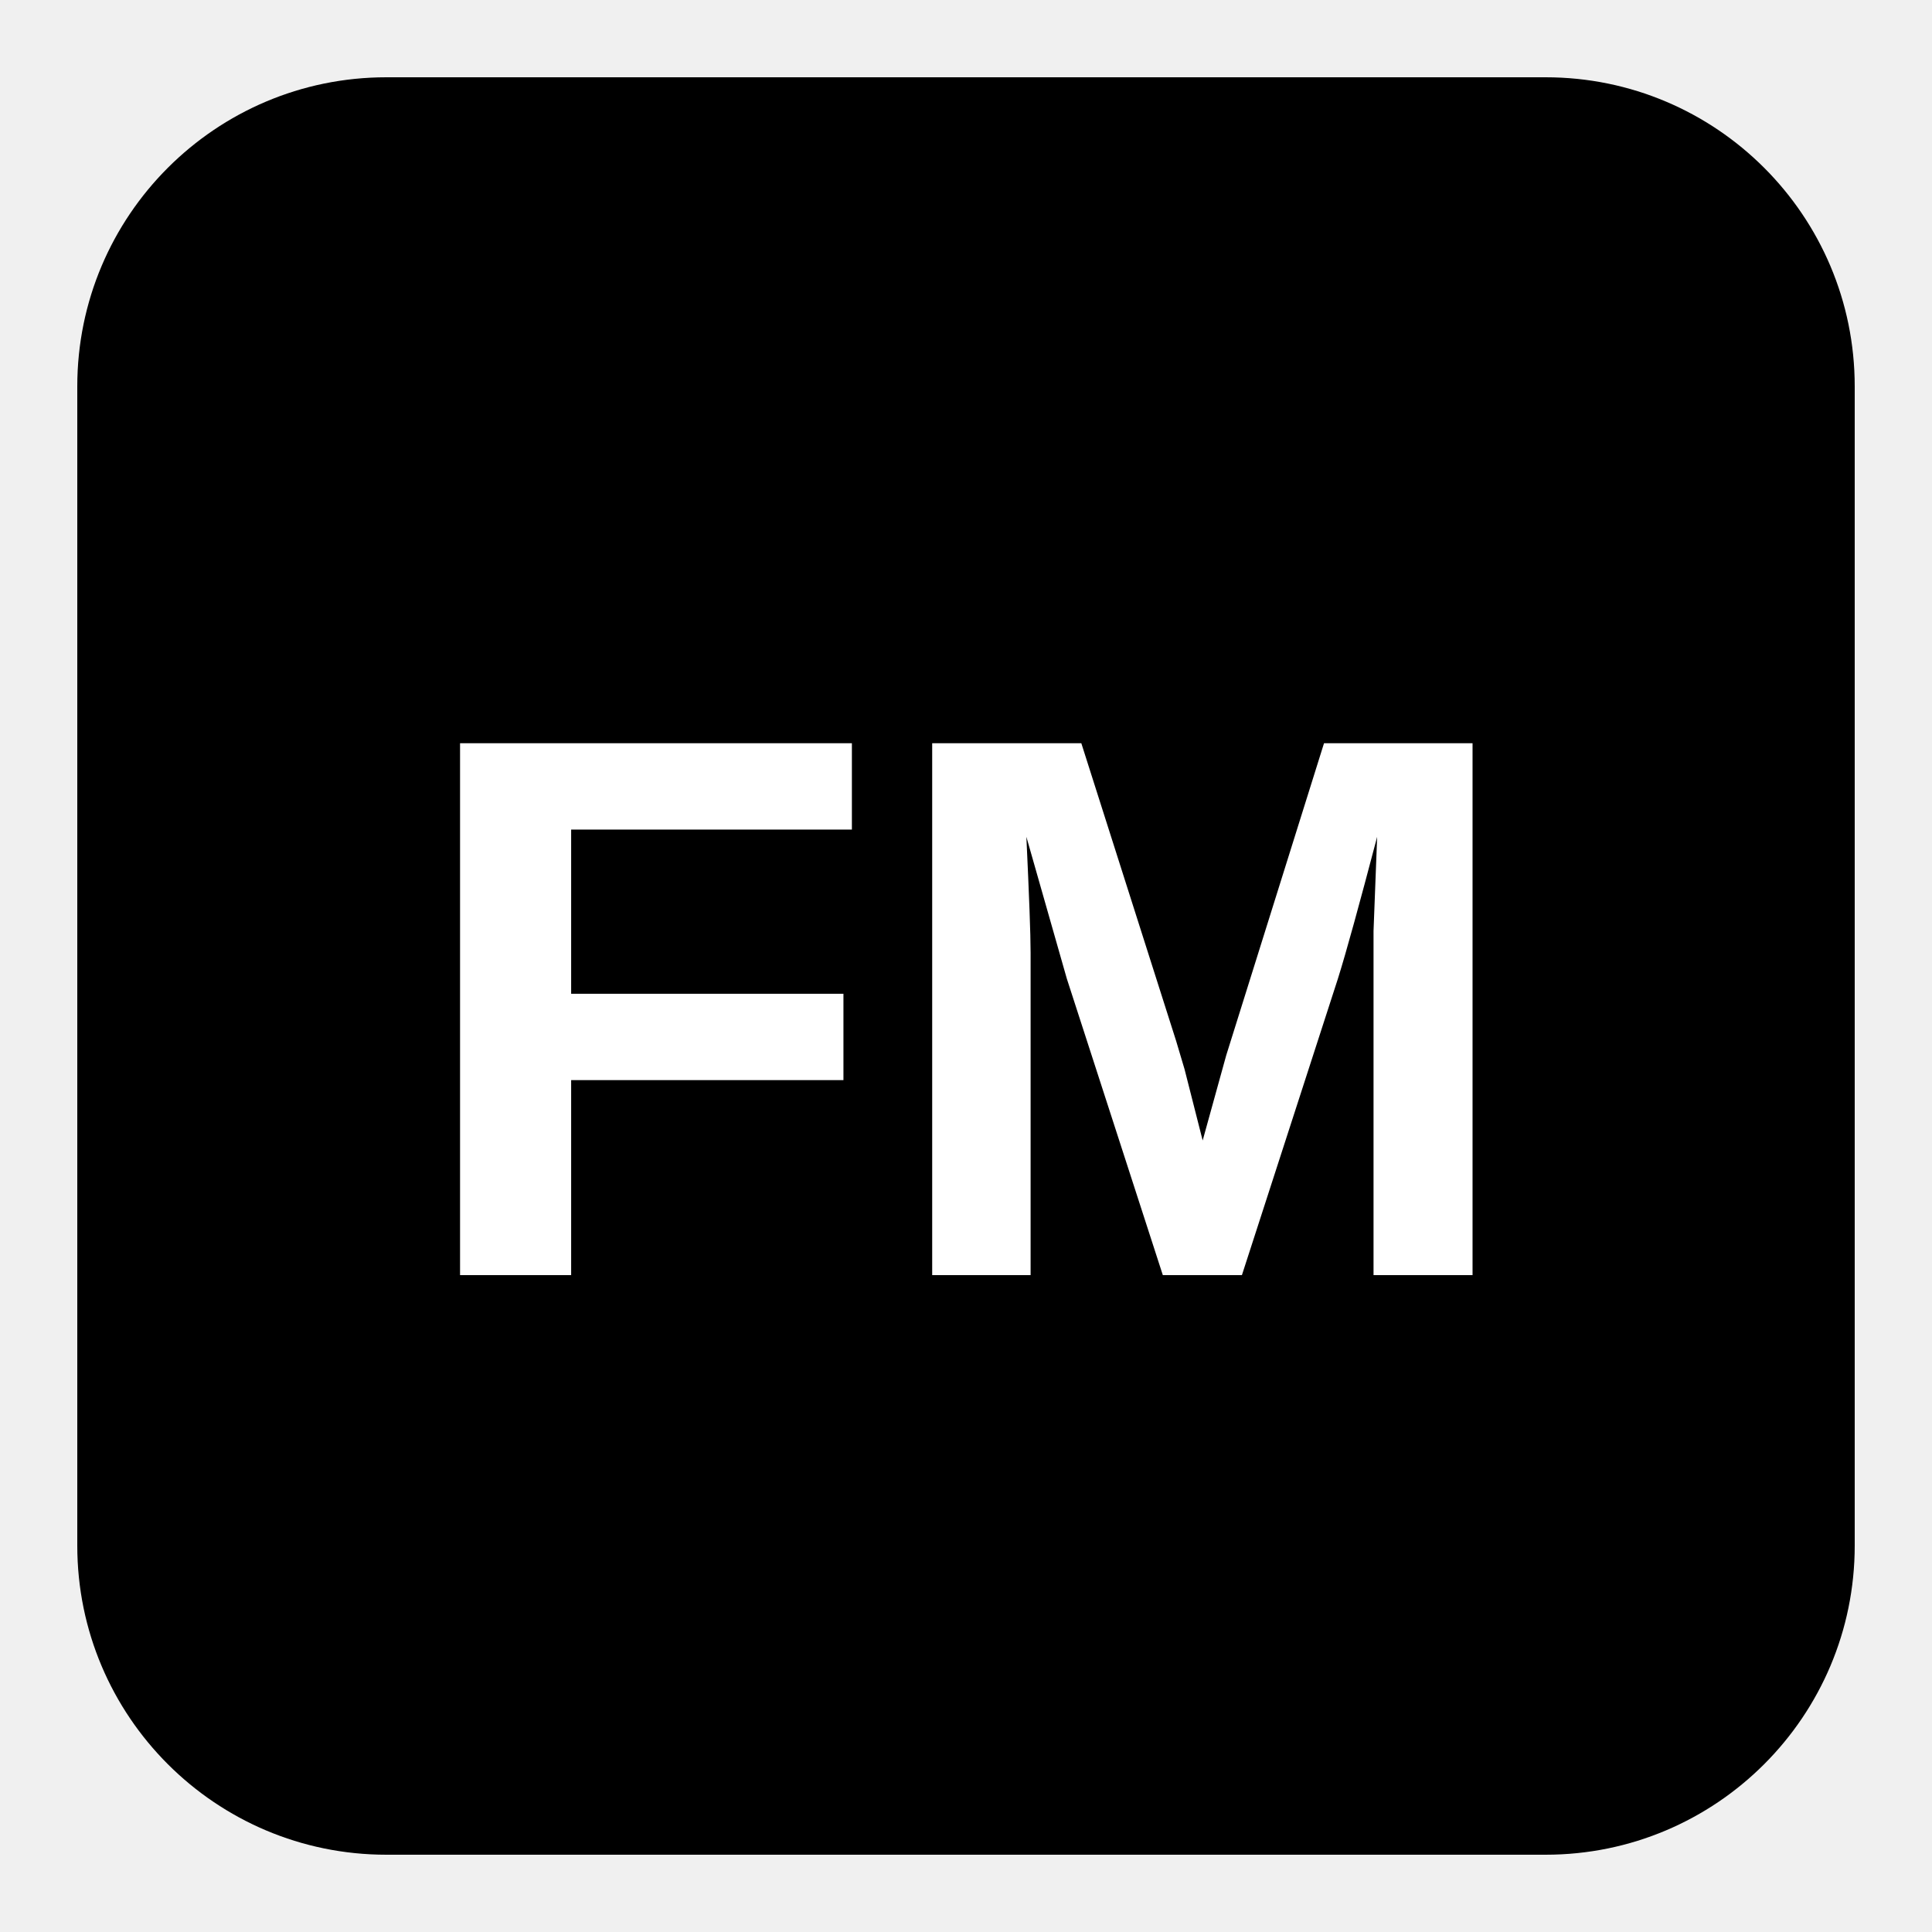
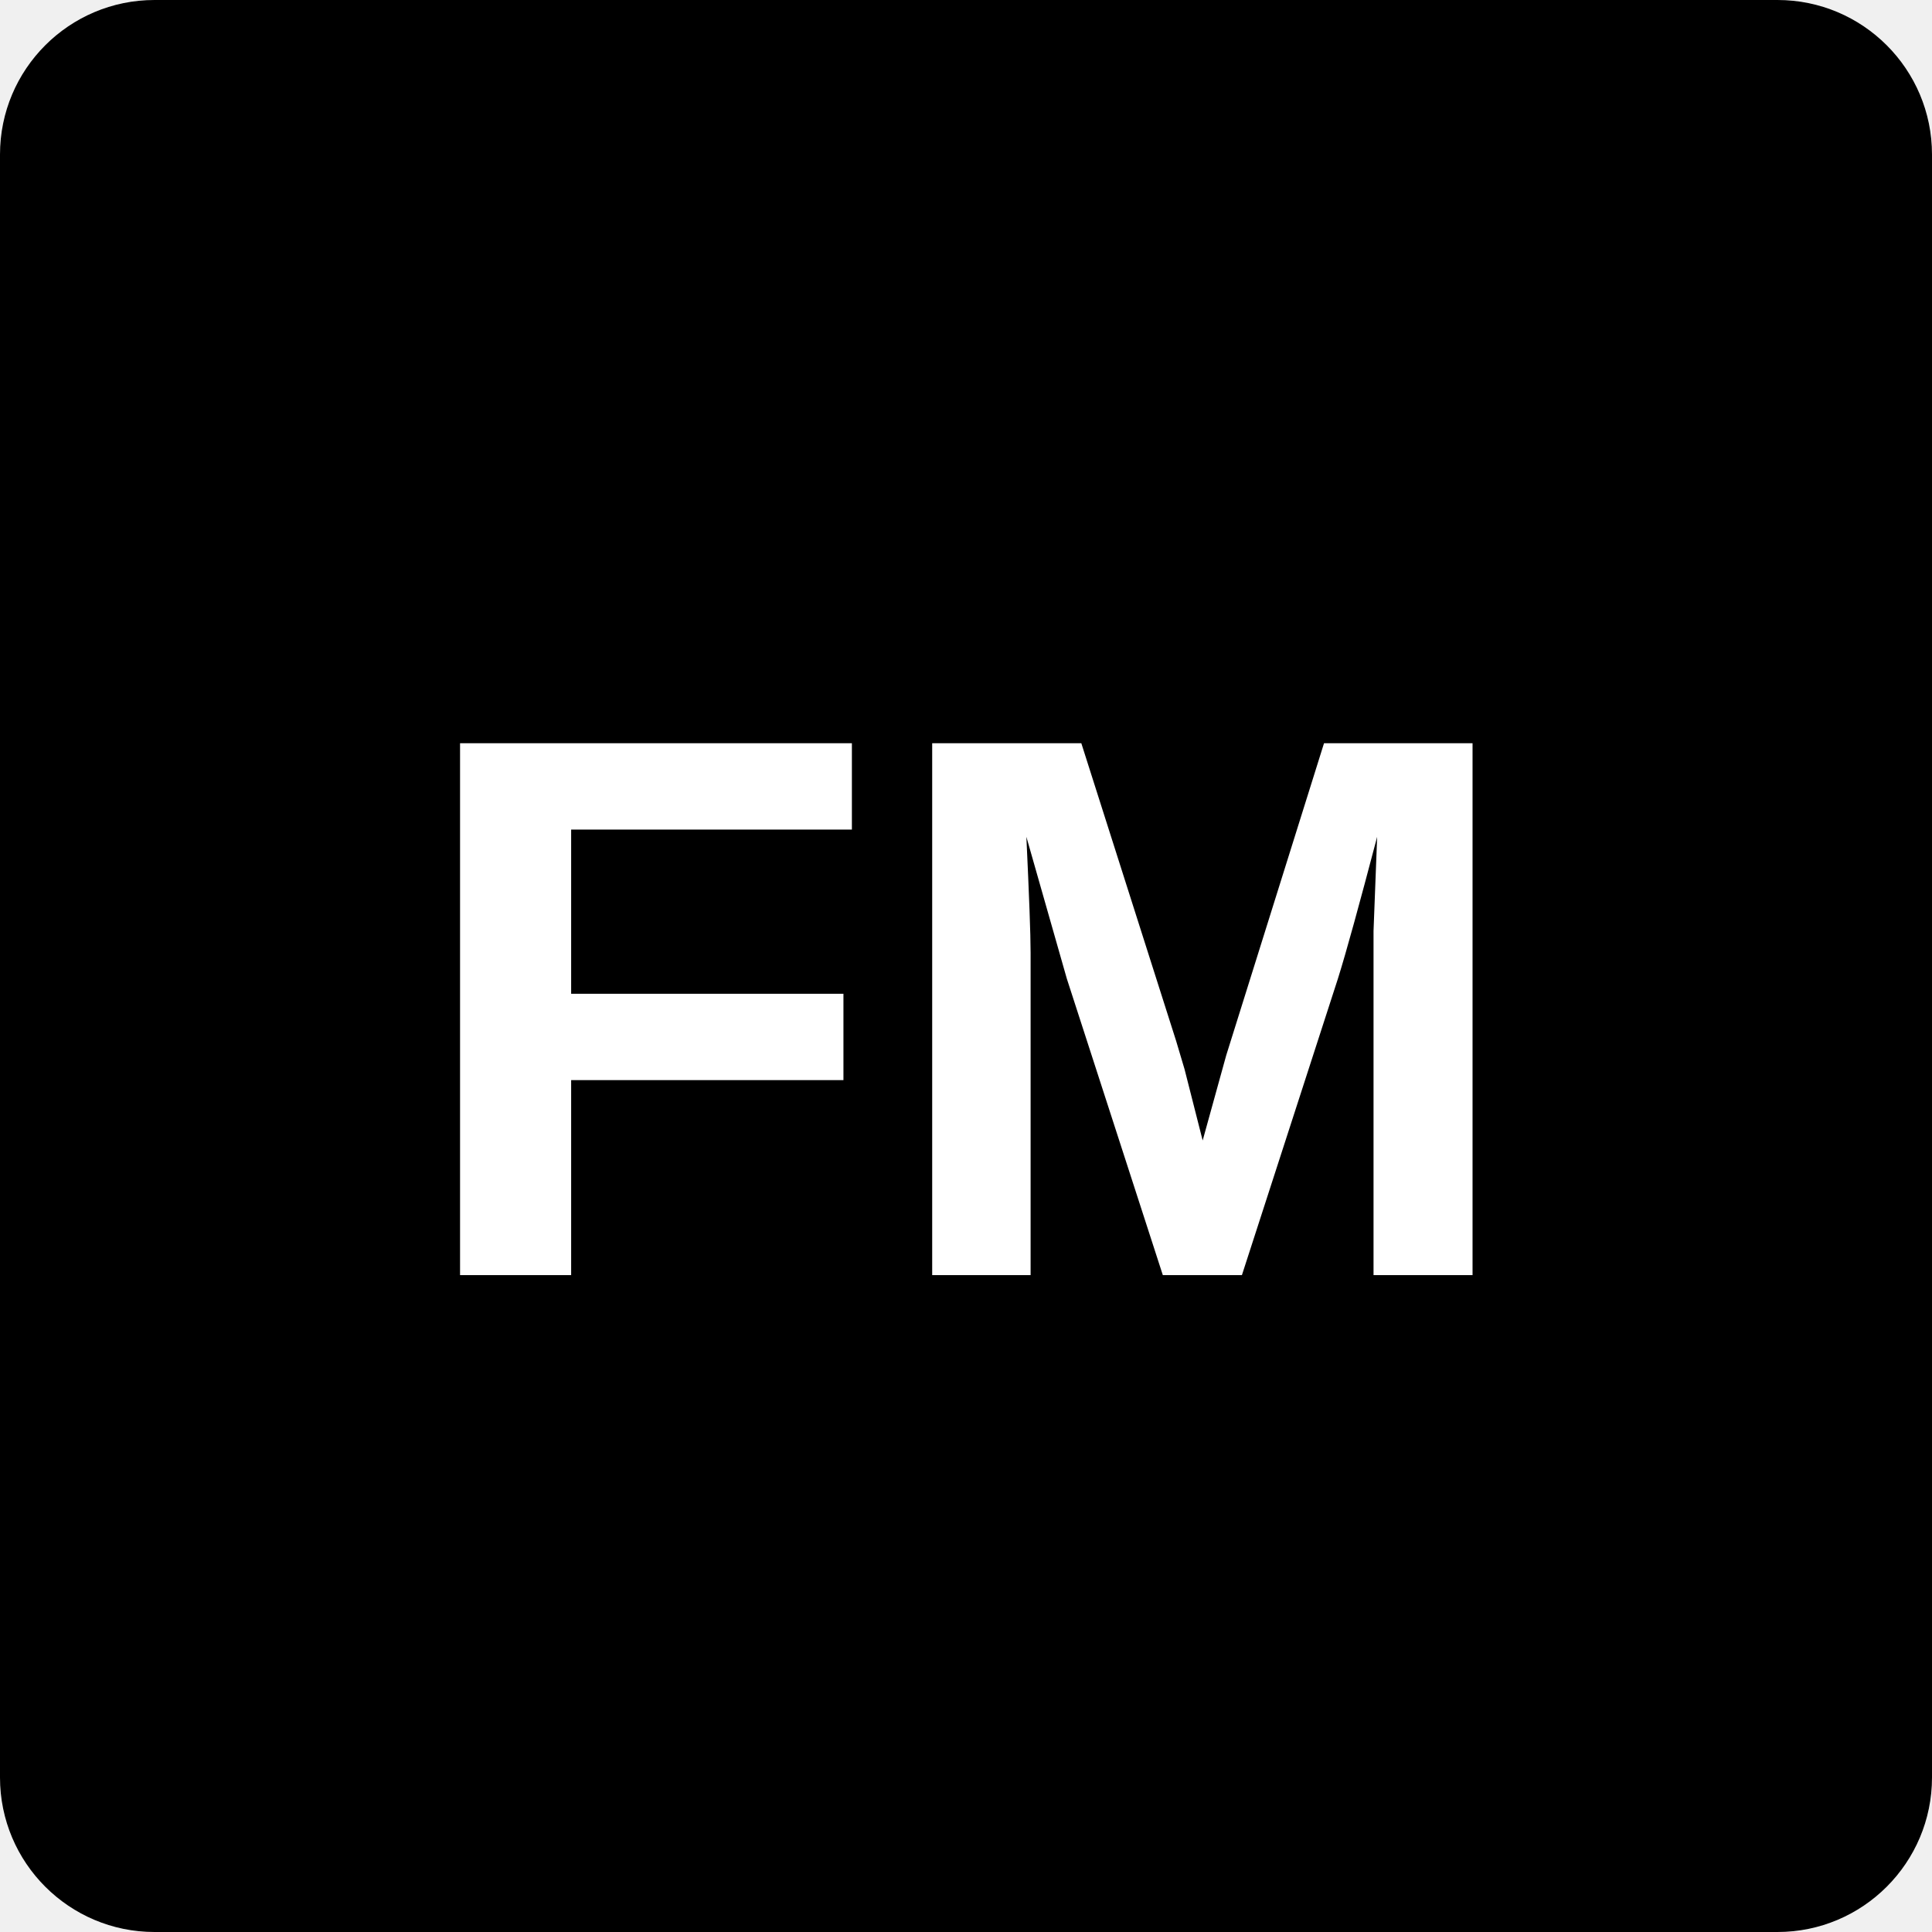
<svg xmlns="http://www.w3.org/2000/svg" width="50" height="50" viewBox="0 0 50 50">
-   <rect x="2" y="2" width="46" height="46" rx="8" fill="black" />
+   <rect x="0" y="0" width="50" height="50" rx="4" fill="black" />
  <text x="25" y="33" font-family="Arial, sans-serif" font-size="20" font-weight="bold" fill="white" text-anchor="middle">FM</text>
</svg>
